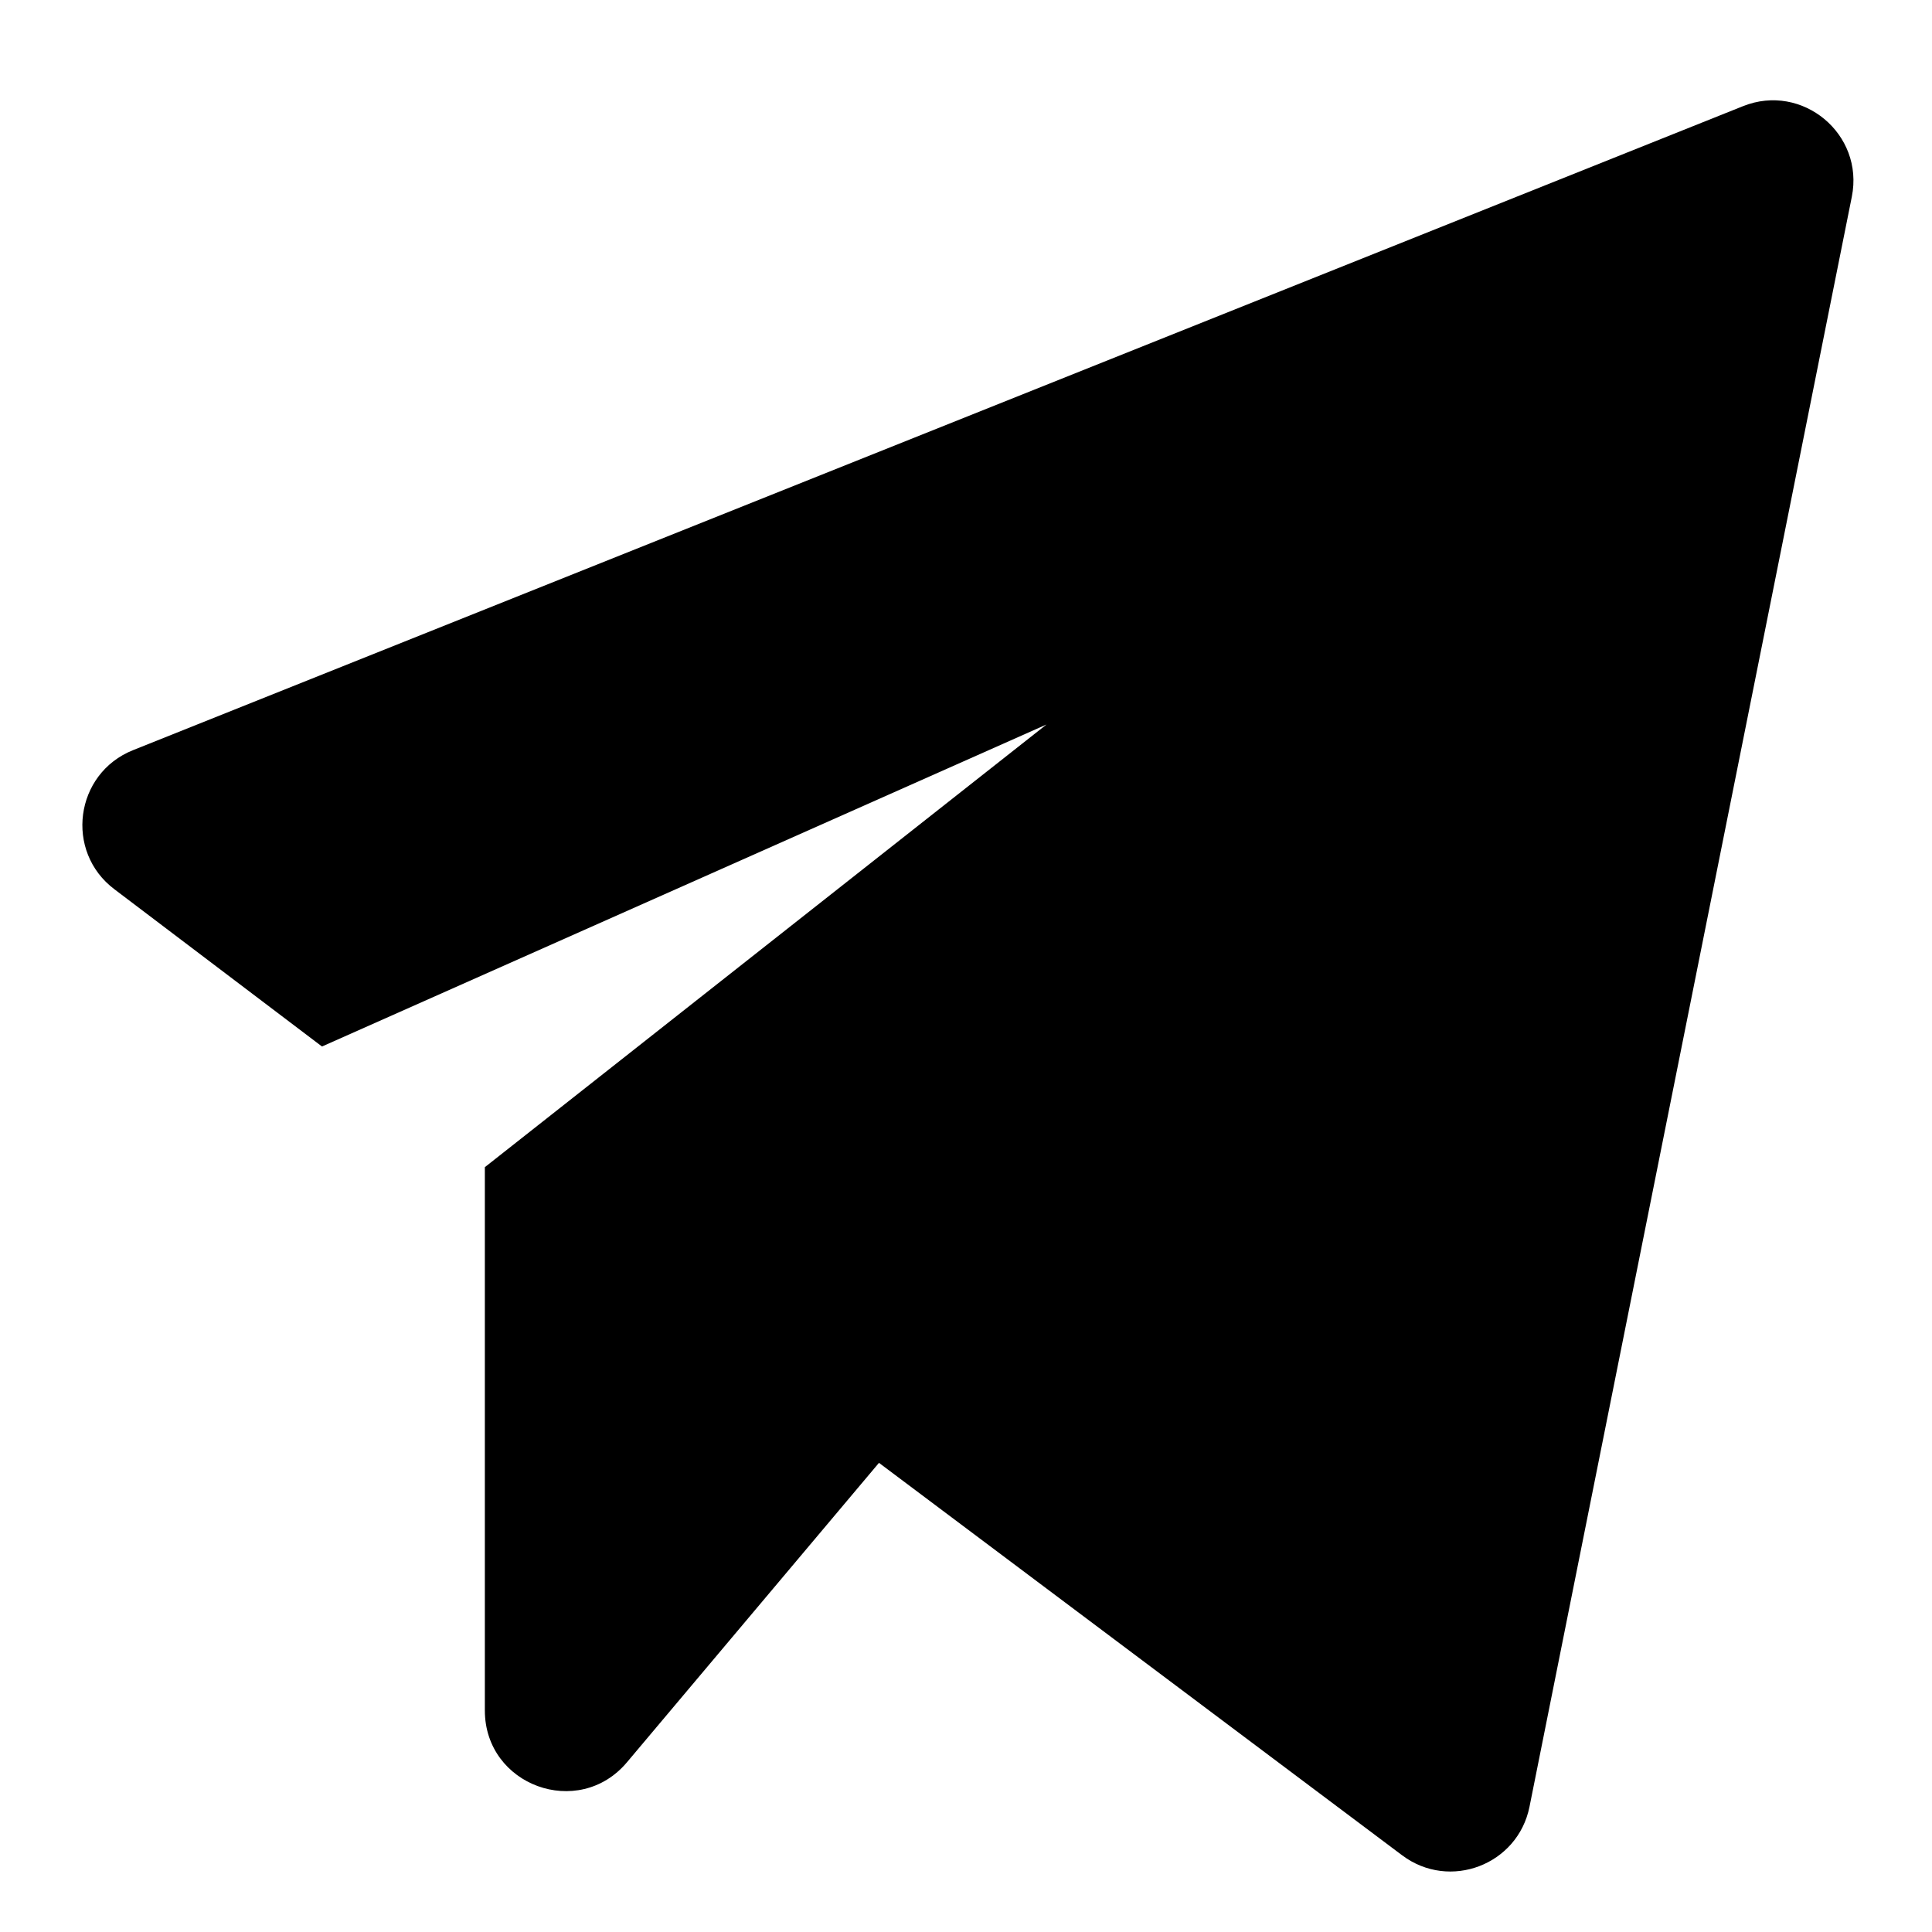
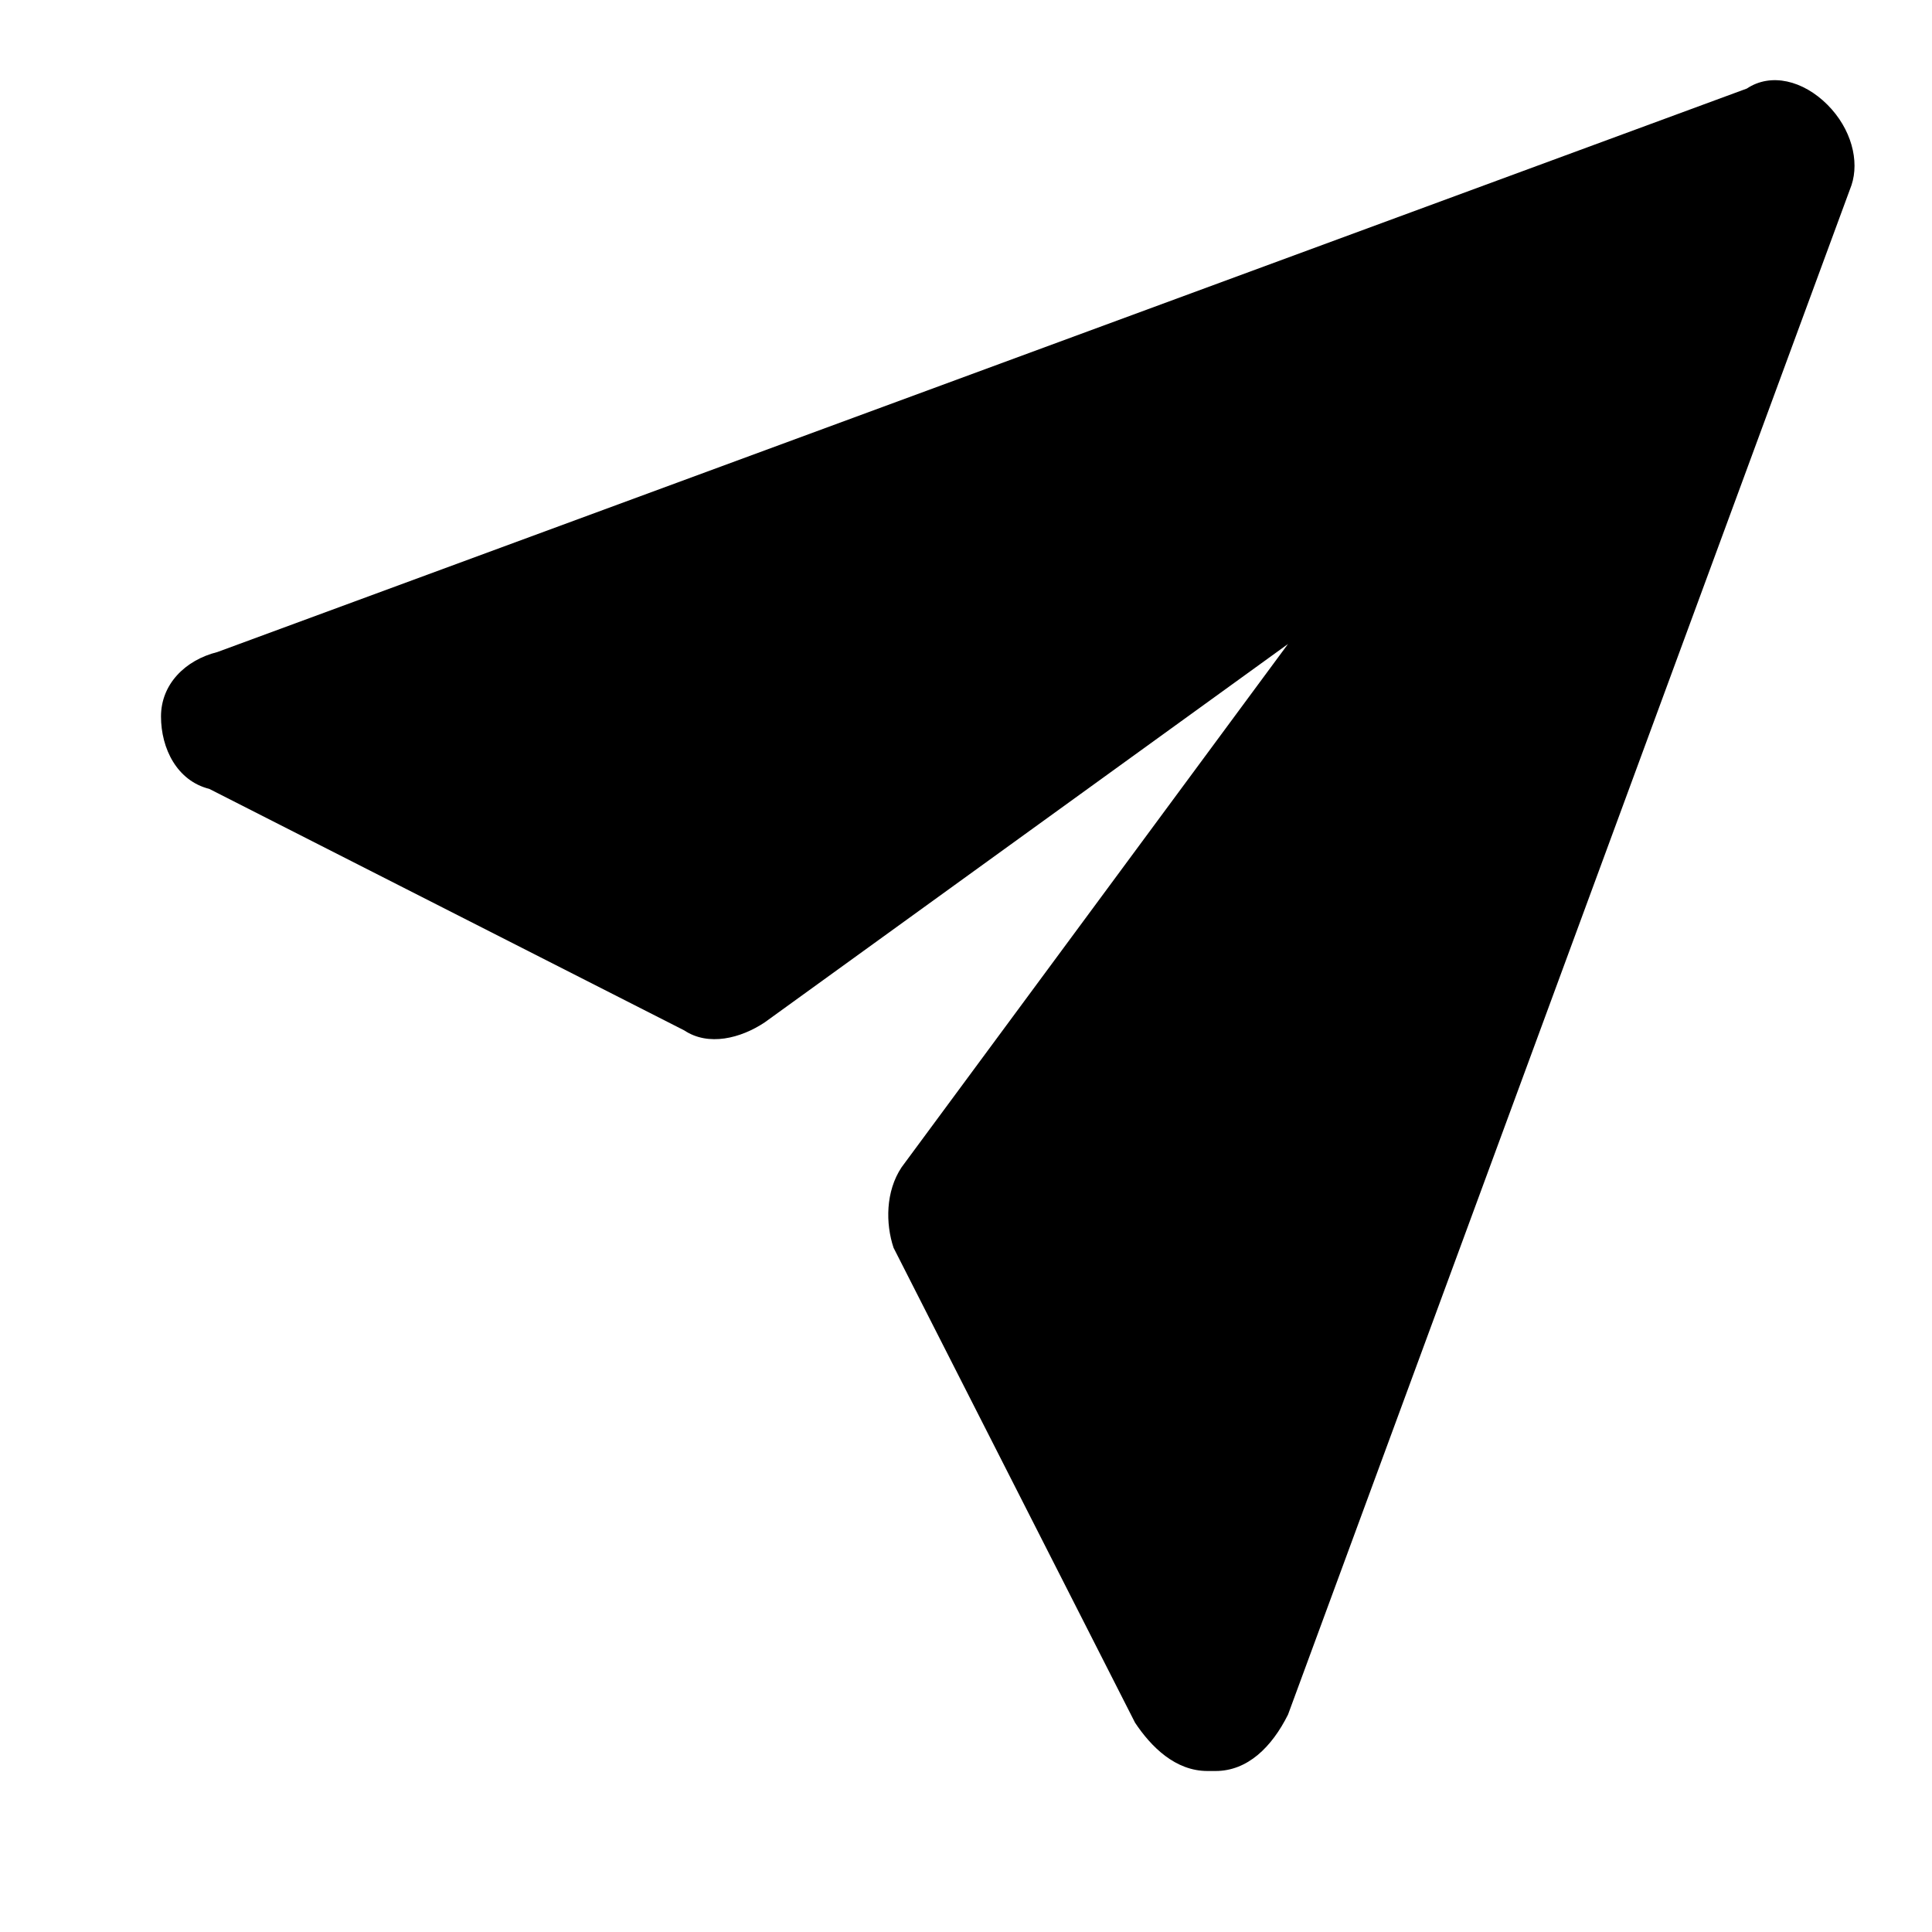
<svg xmlns="http://www.w3.org/2000/svg" version="1.1" width="24" height="24" viewBox="0 0 24 24">
-   <path d="M1.423 11.048l2.577 1.952 9-4-6.977 5.499v6.749c0 0.933 1.164 1.358 1.765 0.644l3.131-3.72 6.5 4.876c0.589 0.441 1.436 0.118 1.581-0.604l4.004-20c0.156-0.779-0.615-1.42-1.352-1.125l-20 8c-0.724 0.29-0.853 1.261-0.229 1.729z" />
+   <path d="M22.7 1.3c-0.3-0.3-0.7-0.4-1-0.2l-19 7c-0.4 0.1-0.7 0.4-0.7 0.8s0.2 0.8 0.6 0.9l5.9 3c0.3 0.2 0.7 0.1 1-0.1l6.5-4.7-4.8 6.5c-0.2 0.3-0.2 0.7-0.1 1l3 5.9c0.2 0.3 0.5 0.6 0.9 0.6 0 0 0 0 0.1 0 0.4 0 0.7-0.3 0.9-0.7l7-19c0.1-0.3 0-0.7-0.3-1z" />
</svg>
